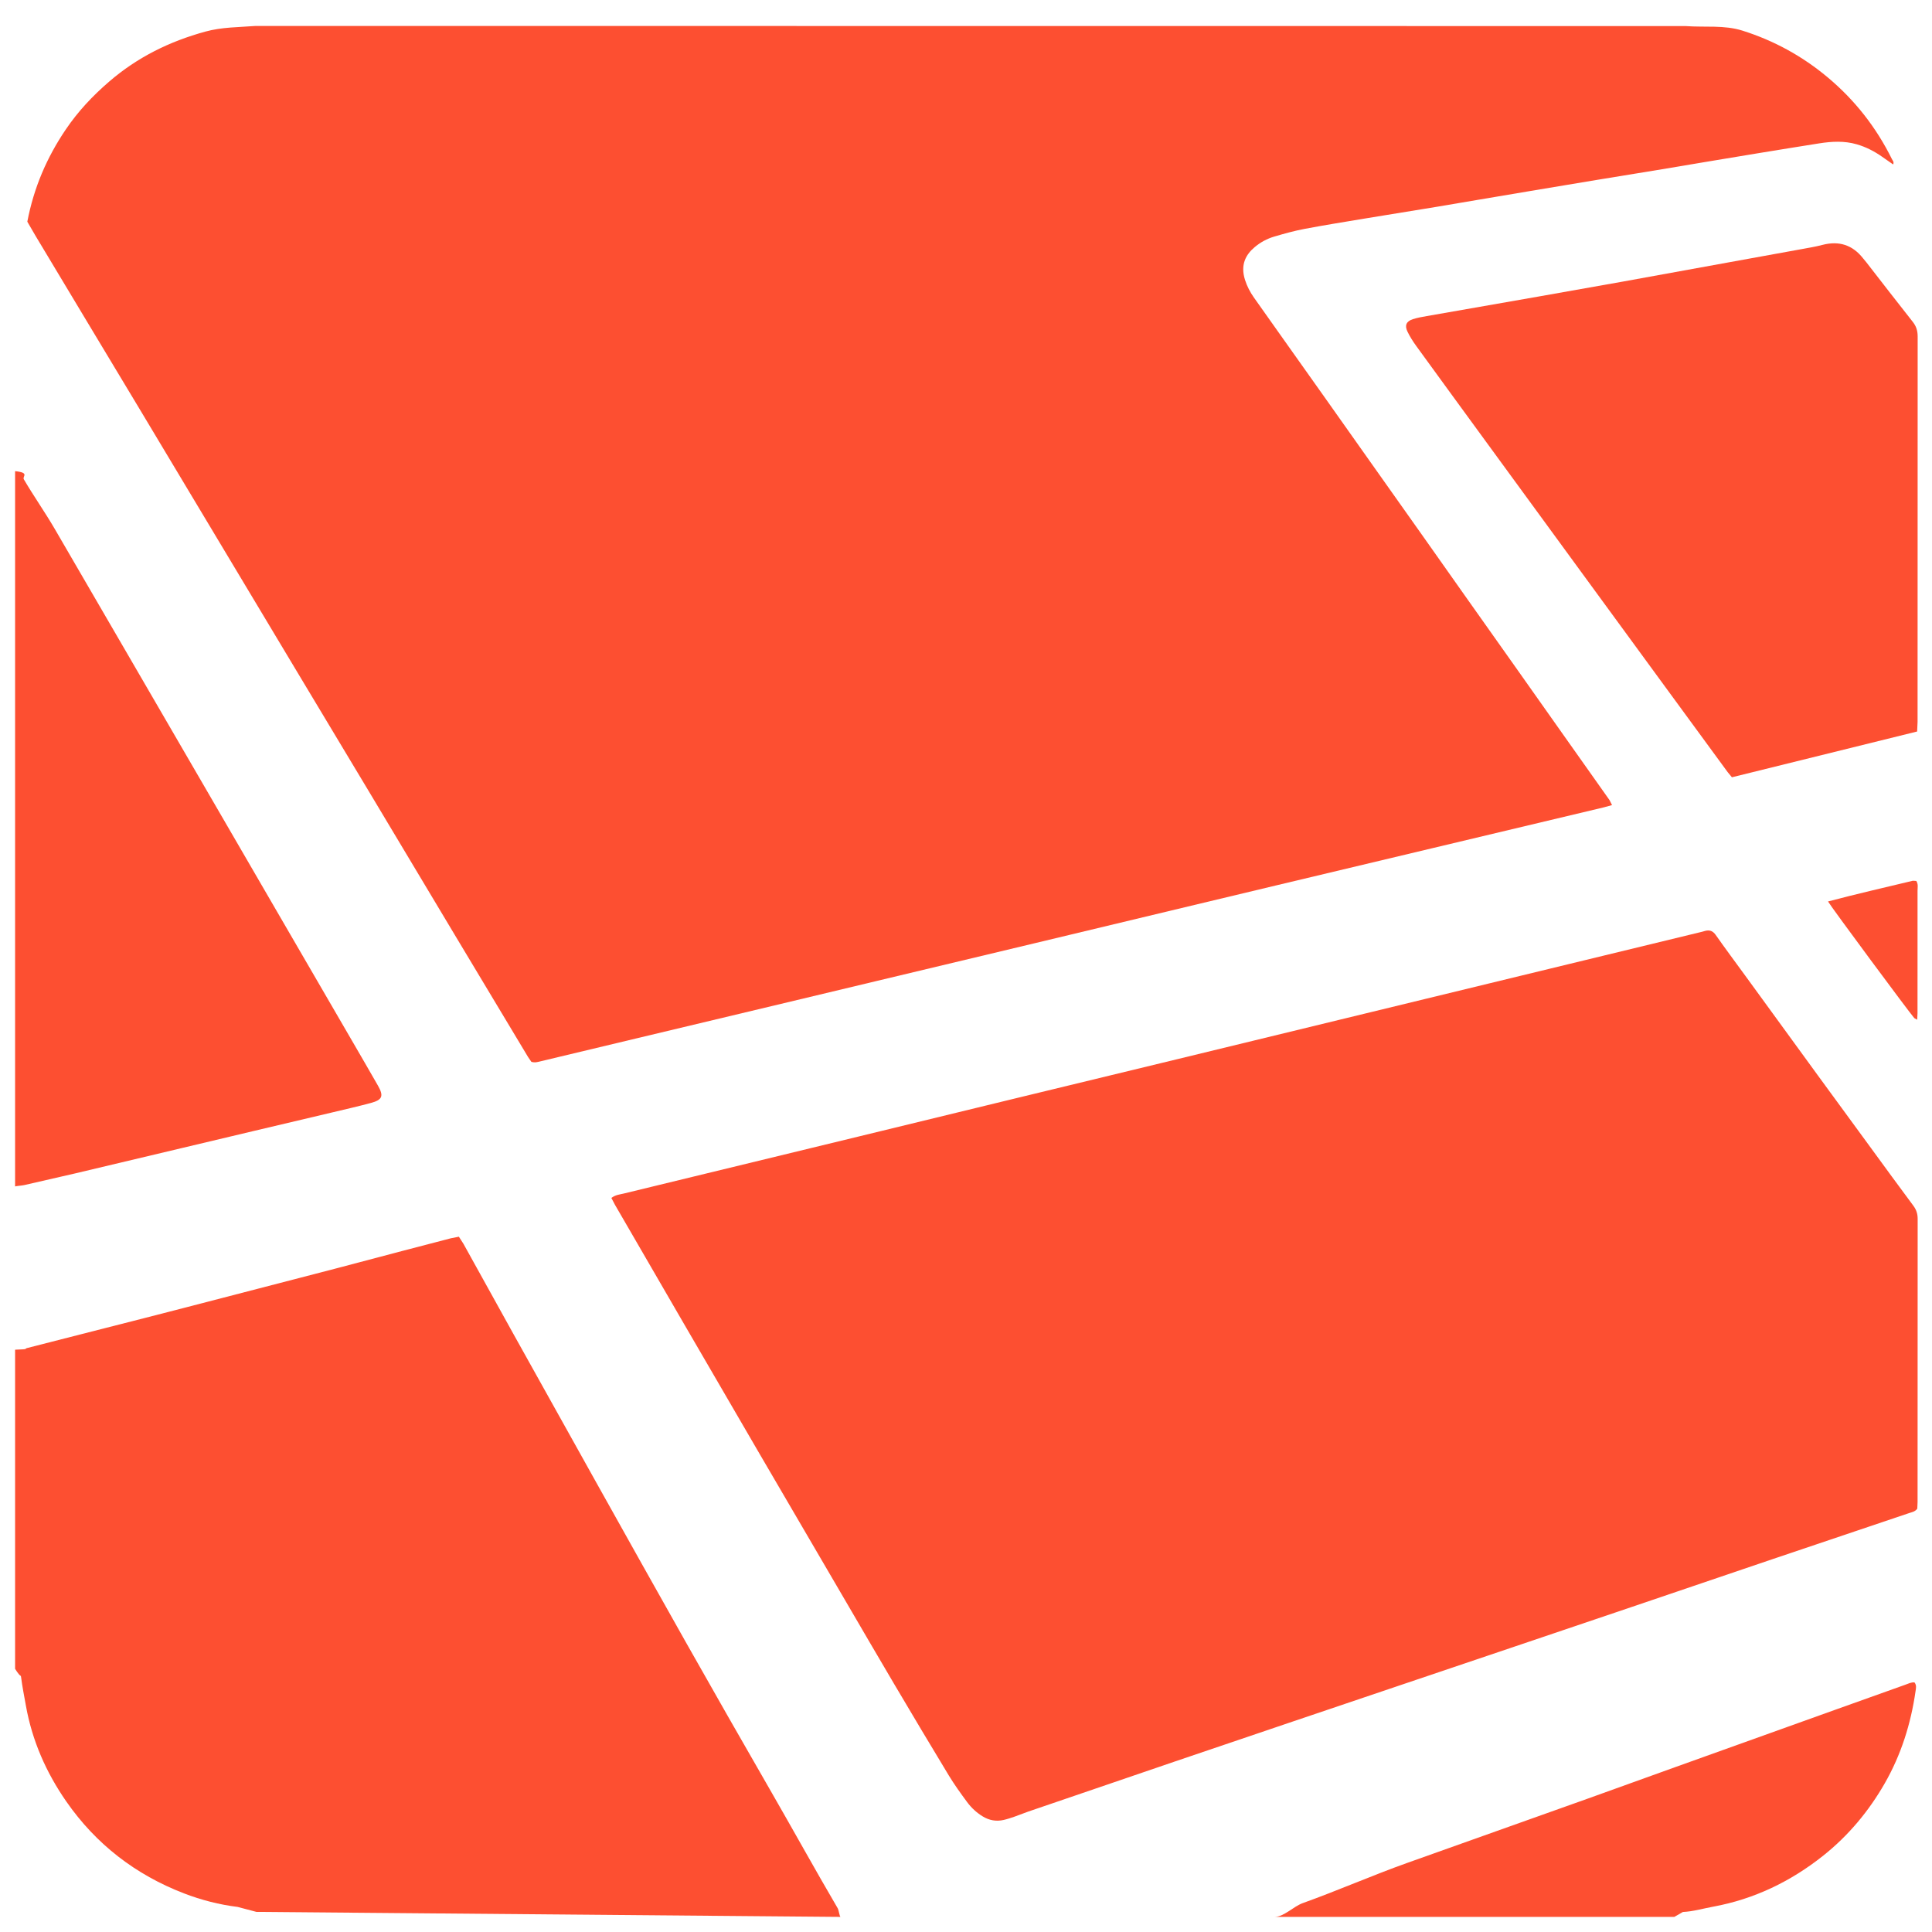
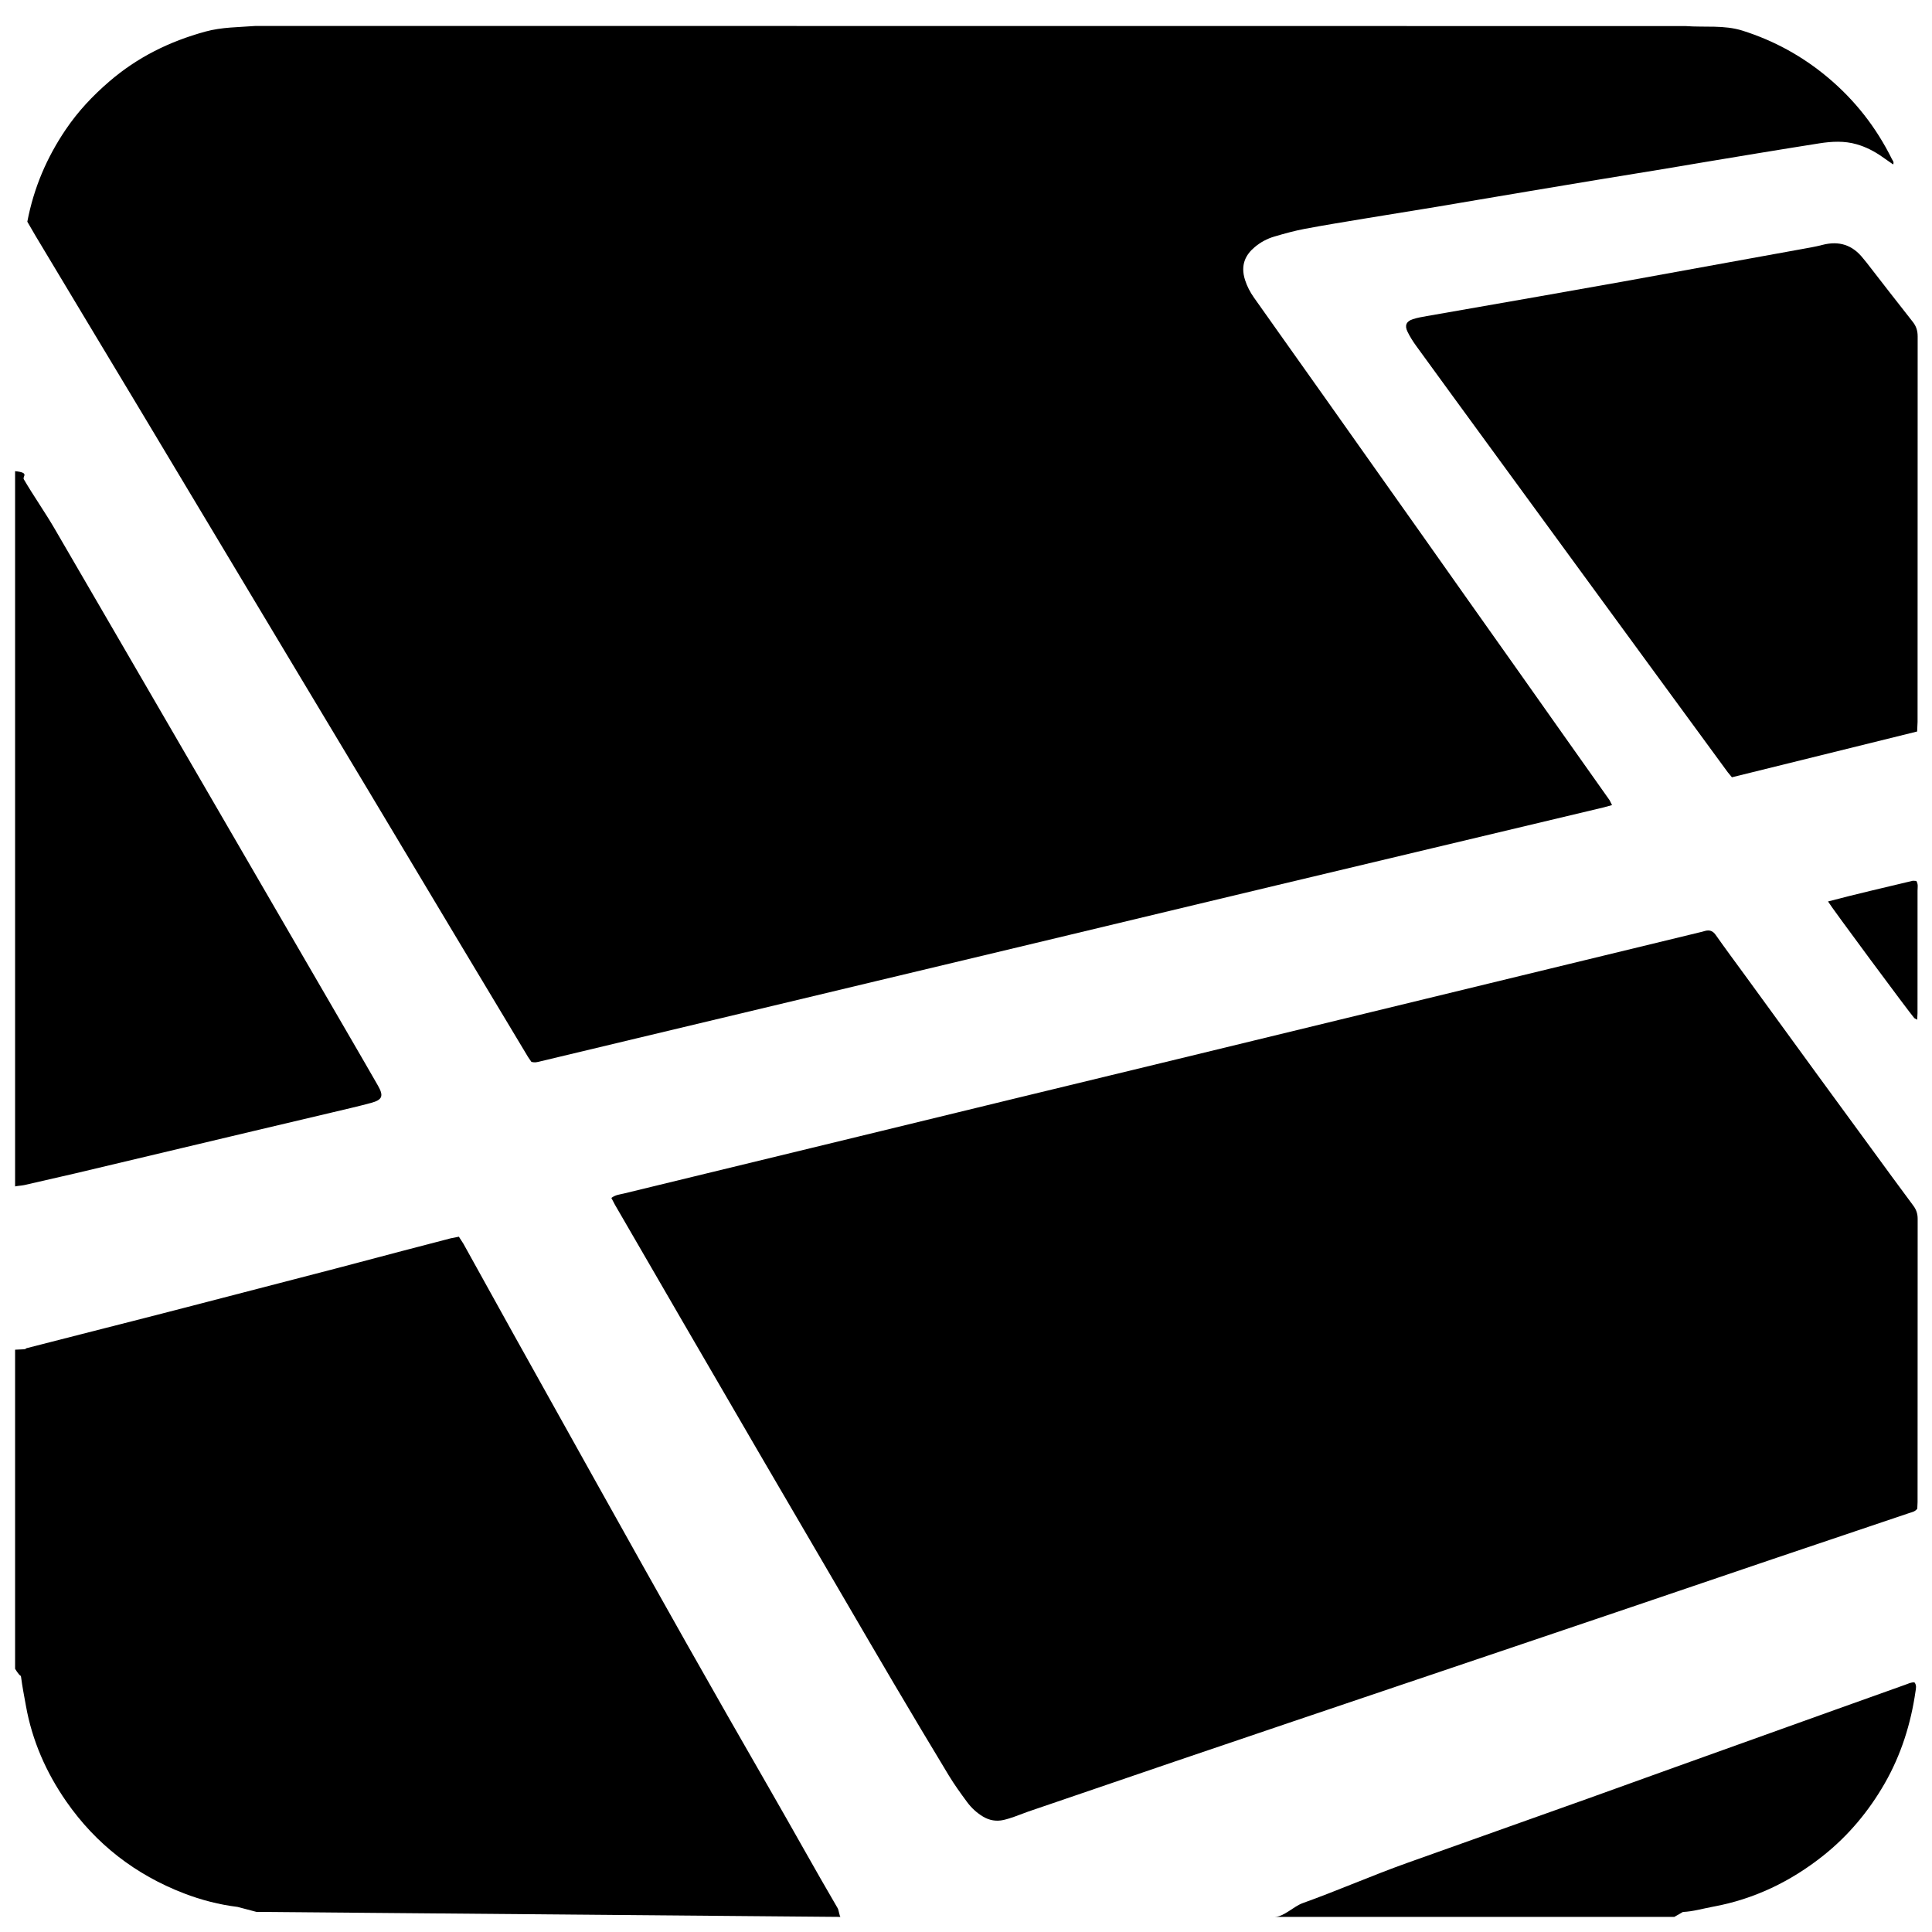
<svg viewBox="0 0 128 128">
-   <path fill-rule="evenodd" clip-rule="evenodd" fill="#FD4F31" d="M16.934 1.719c-1.127.088-2.234.074-3.325.373-2.387.655-4.508 1.702-6.379 3.316-1.1.948-2.06 1.97-2.875 3.174-1.258 1.859-2.115 3.857-2.545 6.106.172.301.353.617.545.938 1.219 2.038 2.439 4.062 3.661 6.098l3.212 5.341c.988 1.646 1.974 3.293 2.96 4.939l4.608 7.688c1.047 1.748 2.095 3.497 3.143 5.244 1.527 2.545 3.058 5.088 4.583 7.634l5.609 9.371c1.617 2.699 3.237 5.396 4.857 8.093l.216.314c.235.075.422.011.616-.035 2.134-.512 4.268-1.021 6.402-1.531 3.461-.827 6.922-1.651 10.383-2.479l5.421-1.297c3.499-.836 6.999-1.67 10.498-2.508 3.537-.846 7.073-1.696 10.611-2.543 1.788-.429 3.576-.856 5.365-1.283 3.461-.826 6.922-1.65 10.383-2.474l11.308-2.693.611-.165-.167-.331-3.086-4.362-3.048-4.315-3.26-4.604-3.116-4.413-3.088-4.361-3.188-4.507c-1.041-1.47-2.084-2.938-3.126-4.407l-1.647-2.326c-.252-.357-.453-.742-.587-1.159-.326-1.011.046-1.684.636-2.181.382-.323.822-.56 1.298-.7.663-.195 1.332-.382 2.01-.51 1.359-.257 2.727-.475 4.091-.702l4.624-.754c.975-.161 1.949-.33 2.924-.495 1.325-.224 2.65-.449 3.976-.67 1.287-.216 2.574-.43 3.861-.642l4.213-.689 2.924-.491c1.112-.186 2.223-.371 3.334-.553 1.386-.226 2.771-.454 4.157-.671.826-.129 1.652-.174 2.472.062.615.177 1.175.465 1.696.833l.721.503c.072-.166-.032-.256-.08-.351-1.04-2.105-2.458-3.915-4.26-5.422-1.675-1.402-3.556-2.433-5.636-3.09-1.229-.389-2.492-.208-3.778-.305M55.689 127c-.062 0-.117-.45-.187-.569-1.5-2.56-3.016-5.308-4.498-7.877-1.867-3.238-3.717-6.486-5.557-9.74-1.965-3.478-3.913-6.966-5.863-10.452-1.854-3.314-3.702-6.631-5.549-9.948-1.115-2.005-2.223-4.014-3.337-6.02l-.296-.459-.542.107c-1.072.277-2.142.556-3.212.838-1.49.392-2.979.791-4.47 1.18-3.347.871-6.694 1.737-10.041 2.605-3.404.884-6.951 1.77-10.356 2.65-.207.053.219.071-.781.106v21.145c.412.656.373.347.399.563.079.626.207 1.257.317 1.877.412 2.31 1.339 4.425 2.679 6.351 1.965 2.826 4.582 4.846 7.788 6.082 1.145.44 2.34.75 3.562.9l1.241.328" />
-   <path fill-rule="evenodd" clip-rule="evenodd" fill="#FD4F31" d="M4.976 77.742c3.939-.937 7.879-1.873 11.818-2.808 1.73-.41 3.461-.815 5.191-1.227.865-.206 1.732-.402 2.59-.634.764-.206.858-.459.465-1.148-.568-.996-1.146-1.986-1.721-2.979l-5.064-8.72-5.062-8.721c-1.717-2.958-3.436-5.916-5.154-8.873-1.471-2.53-2.942-5.06-4.412-7.59-.636-1.094-1.408-2.191-2.047-3.284-.119-.199.42-.437-.58-.543v47.396c0-.032.453-.059.606-.096l3.37-.773zM126.224 111.62c-1.544.549-3.089 1.102-4.632 1.655-3.515 1.26-7.03 2.52-10.545 3.781-1.953.701-3.902 1.41-5.856 2.108-3.982 1.421-7.966 2.837-11.949 4.255-2.308.822-4.617 1.838-6.924 2.664-.632.227-1.255.917-1.881.917h26.49l.57-.327c.674-.029 1.337-.229 1.999-.35 2.719-.497 5.154-1.673 7.311-3.392 1.657-1.321 3.005-2.936 4.061-4.778 1.086-1.896 1.731-3.947 2.041-6.101.027-.186.085-.397-.071-.589-.22-.017-.414.086-.614.157zM123.949 76.049c-1.168-1.598-2.339-3.193-3.505-4.792-1.609-2.207-3.215-4.416-4.822-6.624-.653-.896-1.315-1.785-1.952-2.691-.192-.273-.411-.346-.71-.265l-.171.049c-2.958.719-5.917 1.436-8.876 2.153l-5.302 1.287c-3.457.839-6.915 1.679-10.372 2.519-3.419.831-6.838 1.663-10.258 2.492l-10.662 2.582c-3.497.849-6.992 1.701-10.488 2.551l-10.142 2.462c-1.787.434-3.574.866-5.359 1.302-.263.064-.546.08-.826.292l.239.455c1.497 2.586 2.994 5.171 4.495 7.755 1.699 2.926 3.399 5.851 5.103 8.774 1.874 3.213 3.753 6.424 5.63 9.636 1.079 1.845 2.151 3.692 3.239 5.532 1.209 2.044 2.422 4.084 3.653 6.115.369.607.788 1.187 1.21 1.759.283.382.633.708 1.046.957.426.257.885.338 1.369.229.25-.057.495-.139.737-.223l.89-.33c3.237-1.107 6.473-2.214 9.711-3.317 2.526-.86 5.055-1.716 7.583-2.571 2.509-.851 5.02-1.698 7.53-2.545l7.474-2.524c2.548-.861 5.095-1.722 7.642-2.585 3.126-1.061 6.251-2.126 9.379-3.185 3.015-1.02 6.033-2.034 9.049-3.052.185-.062.389-.088.542-.291l.019-.439c.001-6.255-.001-12.511.006-18.766 0-.334-.089-.604-.289-.873-.948-1.269-1.877-2.551-2.812-3.828zM123.43 17.111c-.702-.889-1.596-1.171-2.692-.885-.477.125-.967.204-1.453.293-1.594.292-3.19.579-4.784.868-2.334.424-4.667.852-7.001 1.272-1.848.332-3.697.659-5.546.983l-7.418 1.298c-.311.054-.625.108-.925.204-.437.14-.563.414-.363.825.163.336.366.657.586.959 1.534 2.114 3.075 4.223 4.616 6.333 2.124 2.909 4.249 5.817 6.374 8.724 1.798 2.46 3.598 4.92 5.397 7.379 1.414 1.932 2.828 3.864 4.244 5.795l.279.338 12.271-3.033.029-.636c.001-8.511-.001-17.022.006-25.534 0-.376-.091-.678-.328-.976-1.032-1.303-2.045-2.621-3.066-3.933l-.226-.274zM126.731 58.352c-1.856.446-3.719.87-5.62 1.373.201.357 5.415 7.395 5.718 7.729l.19.105.021-.429.001-2.963c.001-1.719.005-3.438.001-5.157 0-.209.059-.434-.085-.646l-.226-.012z" />
+   <path clip-rule="evenodd" d="M16.934 1.719c-1.127.088-2.234.074-3.325.373-2.387.655-4.508 1.702-6.379 3.316-1.1.948-2.06 1.97-2.875 3.174-1.258 1.859-2.115 3.857-2.545 6.106.172.301.353.617.545.938 1.219 2.038 2.439 4.062 3.661 6.098l3.212 5.341c.988 1.646 1.974 3.293 2.96 4.939l4.608 7.688c1.047 1.748 2.095 3.497 3.143 5.244 1.527 2.545 3.058 5.088 4.583 7.634l5.609 9.371c1.617 2.699 3.237 5.396 4.857 8.093l.216.314c.235.075.422.011.616-.035 2.134-.512 4.268-1.021 6.402-1.531 3.461-.827 6.922-1.651 10.383-2.479l5.421-1.297c3.499-.836 6.999-1.67 10.498-2.508 3.537-.846 7.073-1.696 10.611-2.543 1.788-.429 3.576-.856 5.365-1.283 3.461-.826 6.922-1.65 10.383-2.474l11.308-2.693.611-.165-.167-.331-3.086-4.362-3.048-4.315-3.26-4.604-3.116-4.413-3.088-4.361-3.188-4.507c-1.041-1.47-2.084-2.938-3.126-4.407l-1.647-2.326c-.252-.357-.453-.742-.587-1.159-.326-1.011.046-1.684.636-2.181.382-.323.822-.56 1.298-.7.663-.195 1.332-.382 2.01-.51 1.359-.257 2.727-.475 4.091-.702l4.624-.754c.975-.161 1.949-.33 2.924-.495 1.325-.224 2.65-.449 3.976-.67 1.287-.216 2.574-.43 3.861-.642l4.213-.689 2.924-.491c1.112-.186 2.223-.371 3.334-.553 1.386-.226 2.771-.454 4.157-.671.826-.129 1.652-.174 2.472.062.615.177 1.175.465 1.696.833l.721.503c.072-.166-.032-.256-.08-.351-1.04-2.105-2.458-3.915-4.26-5.422-1.675-1.402-3.556-2.433-5.636-3.09-1.229-.389-2.492-.208-3.778-.305M55.689 127c-.062 0-.117-.45-.187-.569-1.5-2.56-3.016-5.308-4.498-7.877-1.867-3.238-3.717-6.486-5.557-9.74-1.965-3.478-3.913-6.966-5.863-10.452-1.854-3.314-3.702-6.631-5.549-9.948-1.115-2.005-2.223-4.014-3.337-6.02l-.296-.459-.542.107c-1.072.277-2.142.556-3.212.838-1.49.392-2.979.791-4.47 1.18-3.347.871-6.694 1.737-10.041 2.605-3.404.884-6.951 1.77-10.356 2.65-.207.053.219.071-.781.106v21.145c.412.656.373.347.399.563.079.626.207 1.257.317 1.877.412 2.31 1.339 4.425 2.679 6.351 1.965 2.826 4.582 4.846 7.788 6.082 1.145.44 2.34.75 3.562.9l1.241.328" />
+   <path clip-rule="evenodd" d="M4.976 77.742c3.939-.937 7.879-1.873 11.818-2.808 1.73-.41 3.461-.815 5.191-1.227.865-.206 1.732-.402 2.59-.634.764-.206.858-.459.465-1.148-.568-.996-1.146-1.986-1.721-2.979l-5.064-8.72-5.062-8.721c-1.717-2.958-3.436-5.916-5.154-8.873-1.471-2.53-2.942-5.06-4.412-7.59-.636-1.094-1.408-2.191-2.047-3.284-.119-.199.42-.437-.58-.543v47.396c0-.032.453-.059.606-.096l3.37-.773zM126.224 111.62c-1.544.549-3.089 1.102-4.632 1.655-3.515 1.26-7.03 2.52-10.545 3.781-1.953.701-3.902 1.41-5.856 2.108-3.982 1.421-7.966 2.837-11.949 4.255-2.308.822-4.617 1.838-6.924 2.664-.632.227-1.255.917-1.881.917h26.49l.57-.327c.674-.029 1.337-.229 1.999-.35 2.719-.497 5.154-1.673 7.311-3.392 1.657-1.321 3.005-2.936 4.061-4.778 1.086-1.896 1.731-3.947 2.041-6.101.027-.186.085-.397-.071-.589-.22-.017-.414.086-.614.157zM123.949 76.049c-1.168-1.598-2.339-3.193-3.505-4.792-1.609-2.207-3.215-4.416-4.822-6.624-.653-.896-1.315-1.785-1.952-2.691-.192-.273-.411-.346-.71-.265l-.171.049c-2.958.719-5.917 1.436-8.876 2.153l-5.302 1.287c-3.457.839-6.915 1.679-10.372 2.519-3.419.831-6.838 1.663-10.258 2.492l-10.662 2.582c-3.497.849-6.992 1.701-10.488 2.551l-10.142 2.462c-1.787.434-3.574.866-5.359 1.302-.263.064-.546.08-.826.292l.239.455c1.497 2.586 2.994 5.171 4.495 7.755 1.699 2.926 3.399 5.851 5.103 8.774 1.874 3.213 3.753 6.424 5.63 9.636 1.079 1.845 2.151 3.692 3.239 5.532 1.209 2.044 2.422 4.084 3.653 6.115.369.607.788 1.187 1.21 1.759.283.382.633.708 1.046.957.426.257.885.338 1.369.229.25-.057.495-.139.737-.223l.89-.33c3.237-1.107 6.473-2.214 9.711-3.317 2.526-.86 5.055-1.716 7.583-2.571 2.509-.851 5.02-1.698 7.53-2.545l7.474-2.524c2.548-.861 5.095-1.722 7.642-2.585 3.126-1.061 6.251-2.126 9.379-3.185 3.015-1.02 6.033-2.034 9.049-3.052.185-.062.389-.088.542-.291l.019-.439c.001-6.255-.001-12.511.006-18.766 0-.334-.089-.604-.289-.873-.948-1.269-1.877-2.551-2.812-3.828zM123.43 17.111c-.702-.889-1.596-1.171-2.692-.885-.477.125-.967.204-1.453.293-1.594.292-3.19.579-4.784.868-2.334.424-4.667.852-7.001 1.272-1.848.332-3.697.659-5.546.983l-7.418 1.298c-.311.054-.625.108-.925.204-.437.14-.563.414-.363.825.163.336.366.657.586.959 1.534 2.114 3.075 4.223 4.616 6.333 2.124 2.909 4.249 5.817 6.374 8.724 1.798 2.46 3.598 4.92 5.397 7.379 1.414 1.932 2.828 3.864 4.244 5.795l.279.338 12.271-3.033.029-.636c.001-8.511-.001-17.022.006-25.534 0-.376-.091-.678-.328-.976-1.032-1.303-2.045-2.621-3.066-3.933l-.226-.274zM126.731 58.352c-1.856.446-3.719.87-5.62 1.373.201.357 5.415 7.395 5.718 7.729l.19.105.021-.429.001-2.963c.001-1.719.005-3.438.001-5.157 0-.209.059-.434-.085-.646l-.226-.012z" />
</svg>
